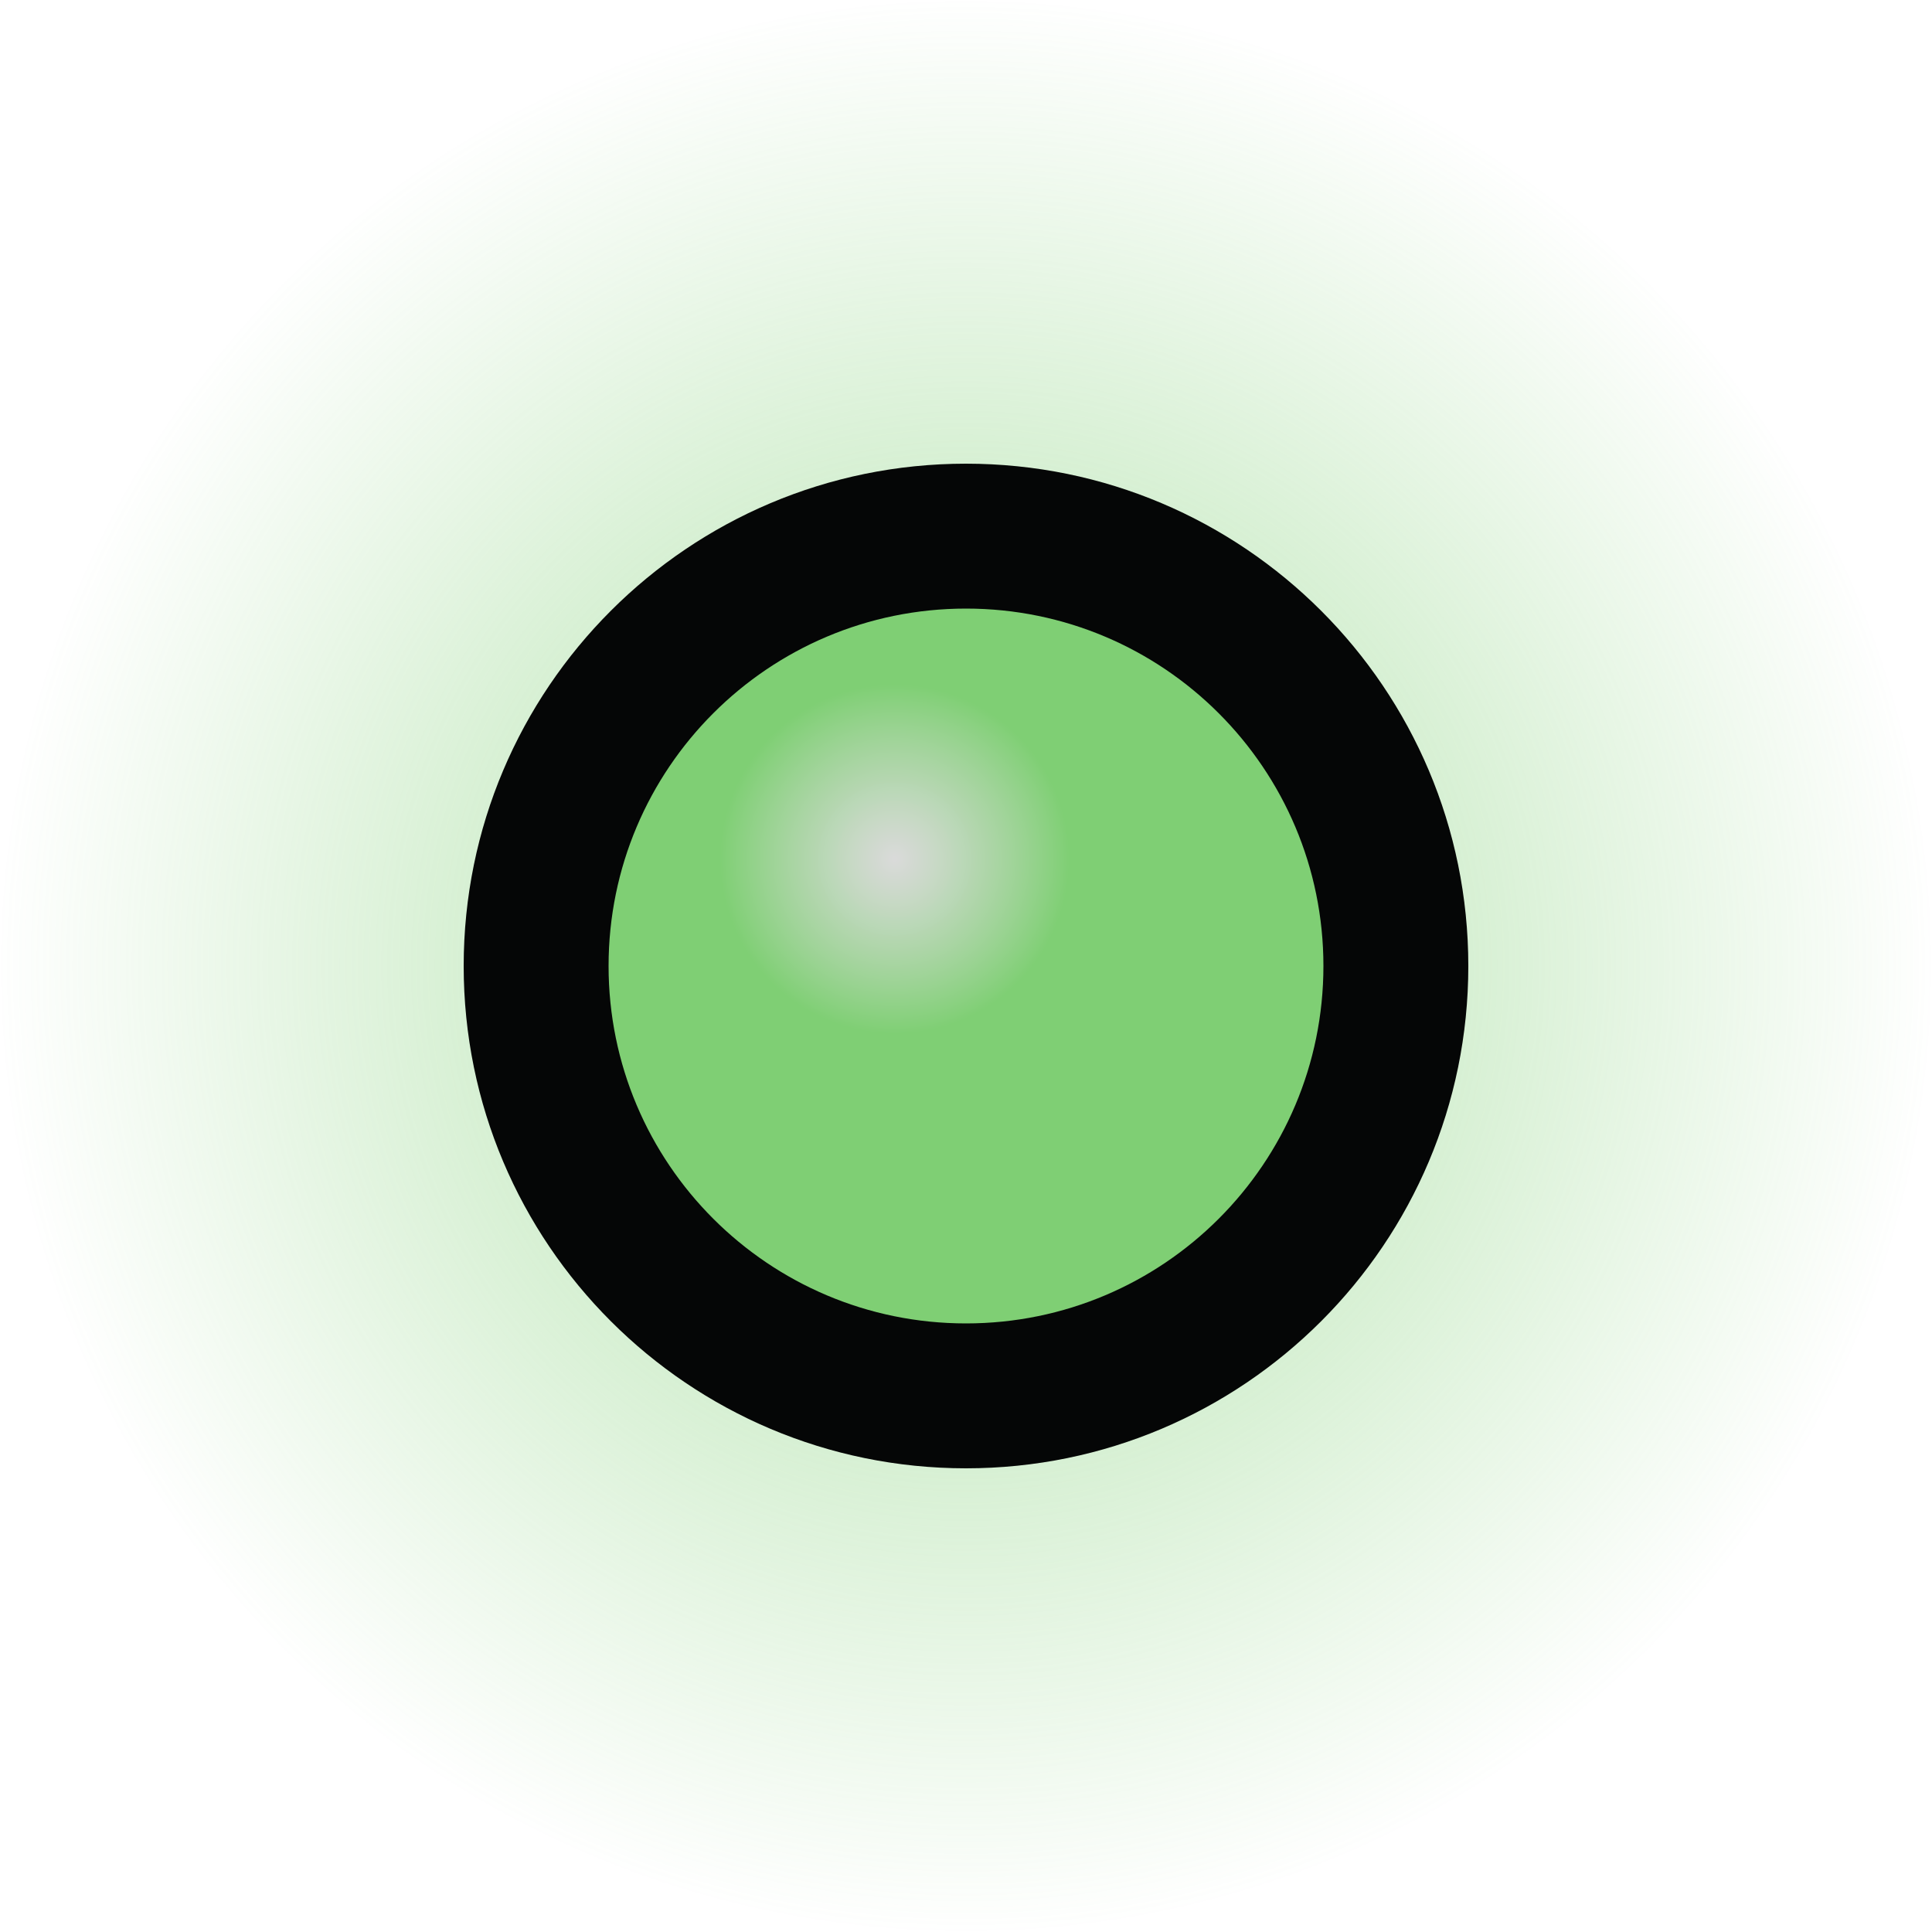
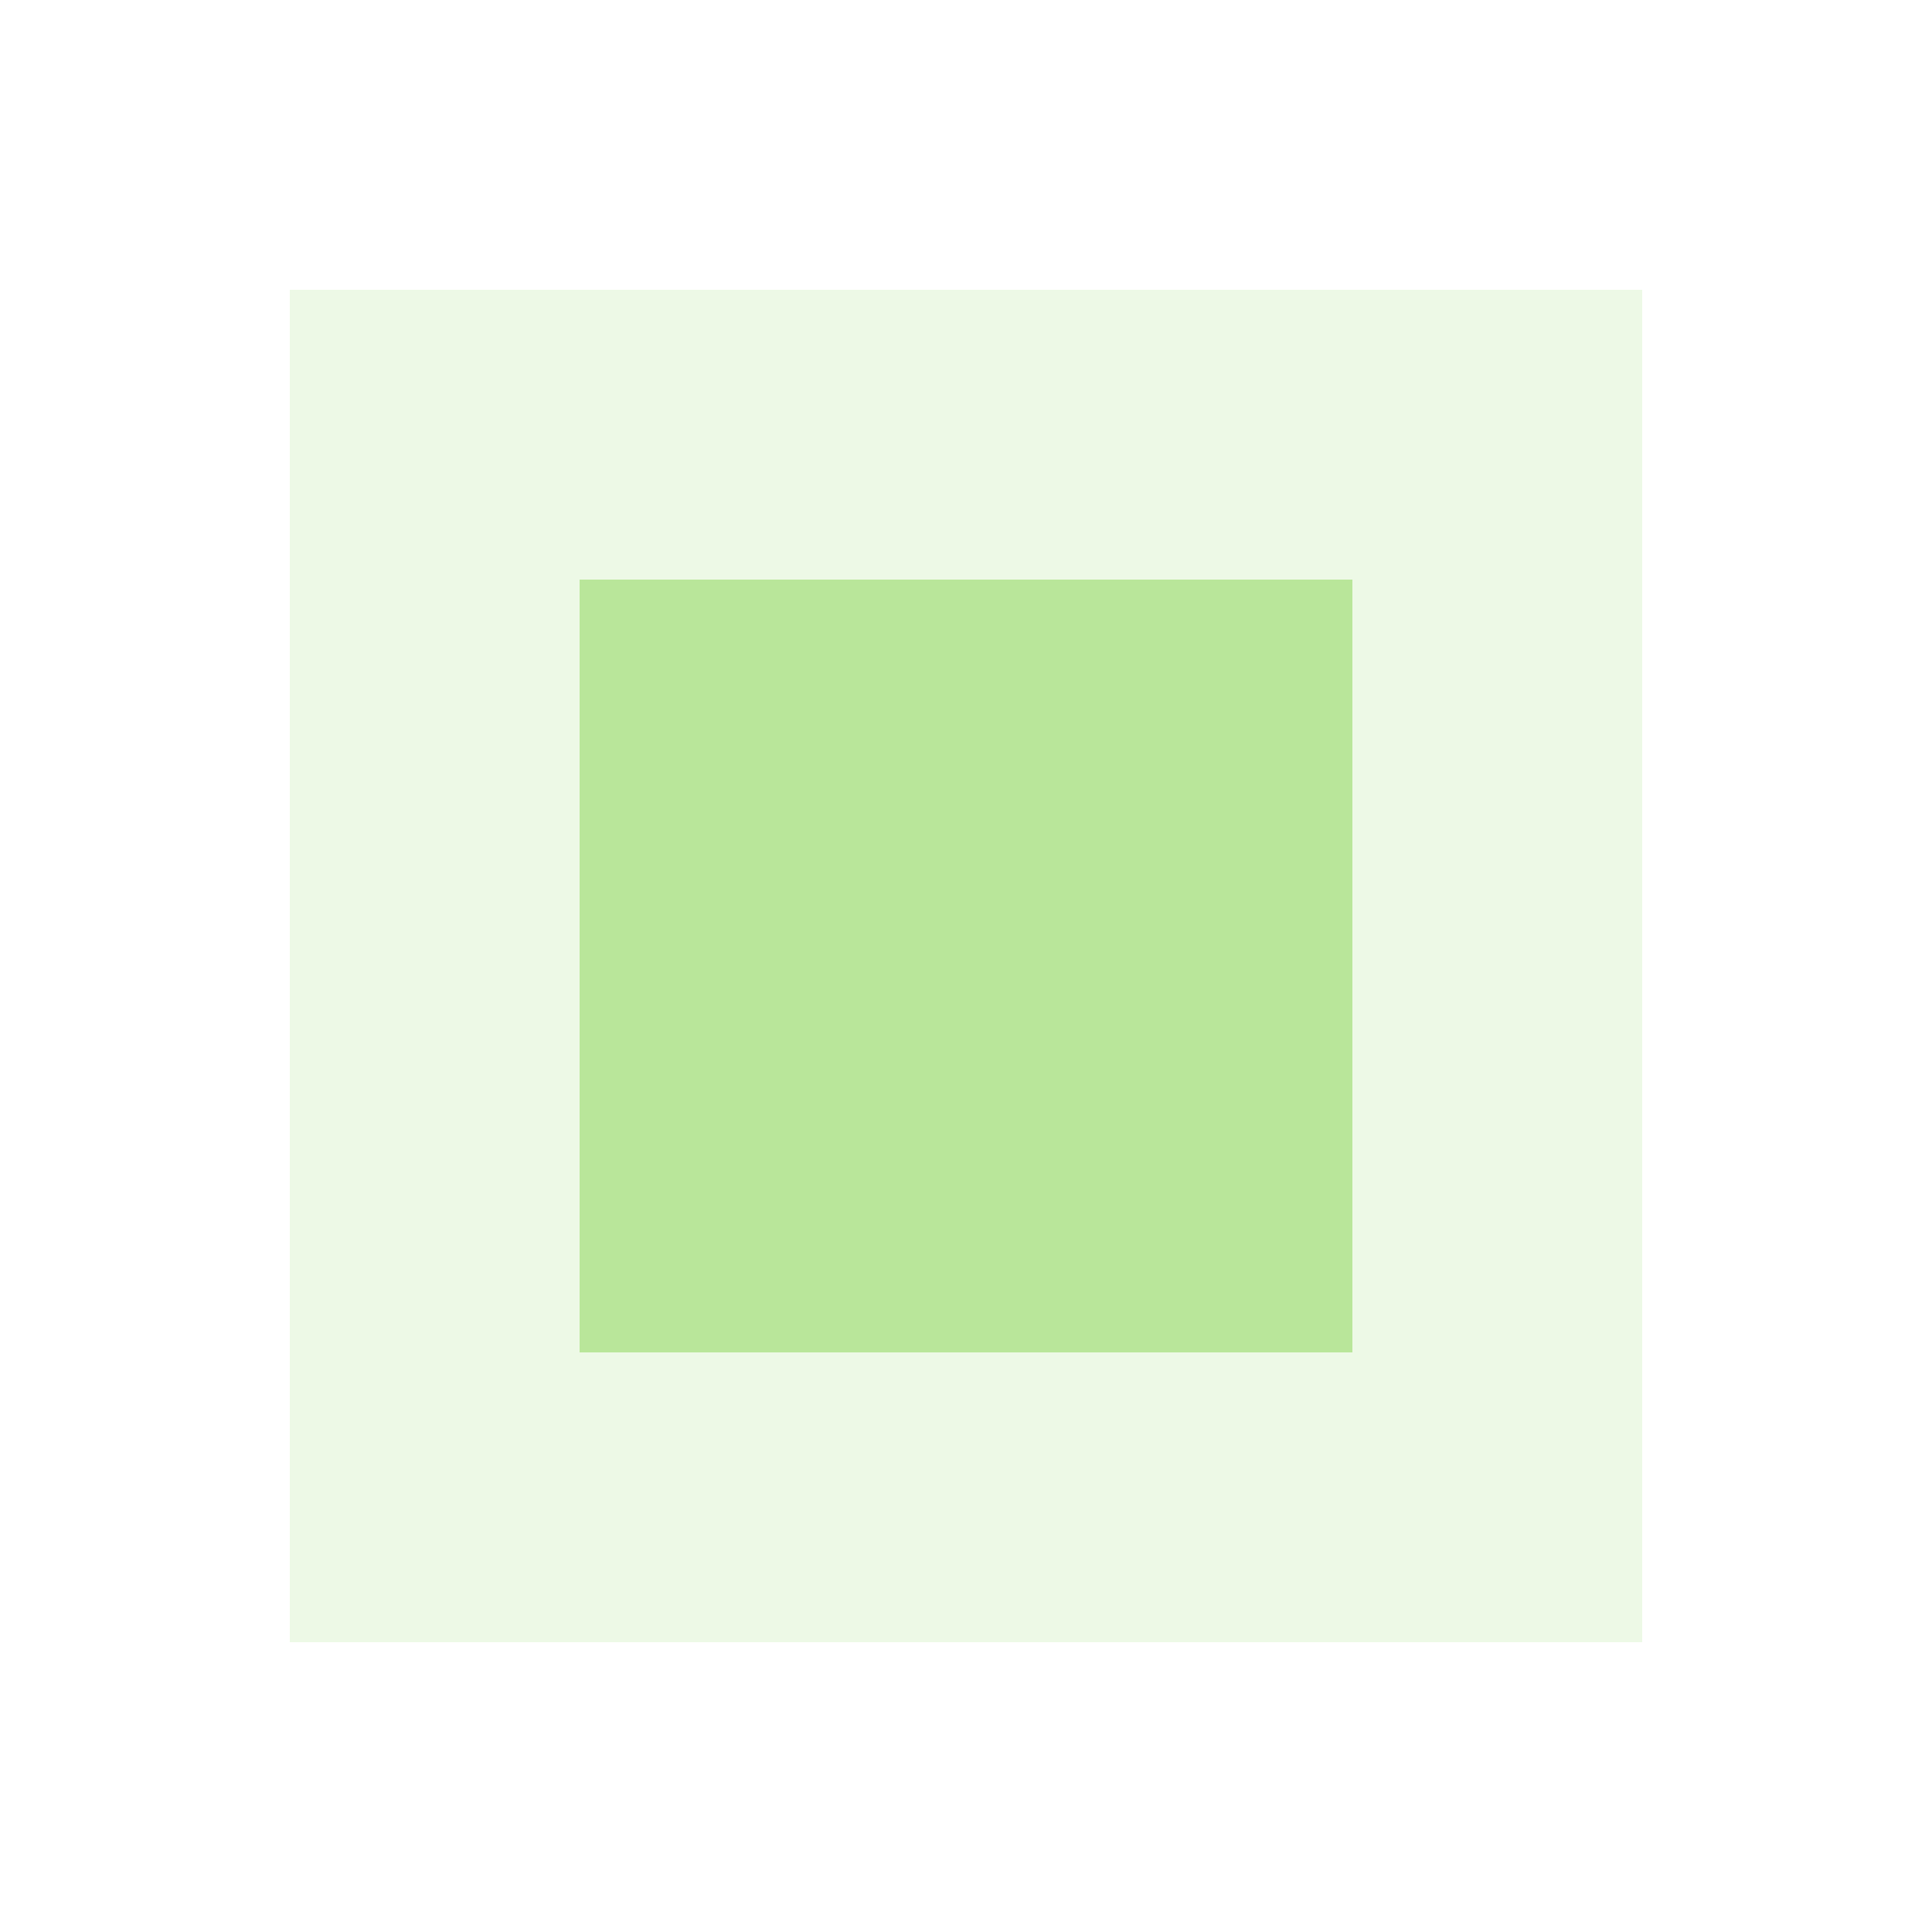
<svg xmlns="http://www.w3.org/2000/svg" width="20" height="20" viewBox="0 0 20 20">
-   <defs>
-     <radialGradient id="g" cx="0.4" cy="0.35" r="0.7">
-       <stop offset="0" stop-color="#ffffff" stop-opacity="0.85" />
-       <stop offset="0.35" stop-color="#7fcf74" />
-       <stop offset="1" stop-color="#7fcf74" stop-opacity="1" />
-     </radialGradient>
-     <radialGradient id="h" cx="0.5" cy="0.5" r="0.5">
-       <stop offset="0.3" stop-color="#7fcf74" stop-opacity="0.45" />
-       <stop offset="1" stop-color="#7fcf74" stop-opacity="0" />
-     </radialGradient>
-   </defs>
-   <circle cx="10" cy="10" r="10" fill="url(#h)" />
-   <circle cx="10" cy="10" r="5.2" fill="#050606" />
-   <circle cx="10" cy="10" r="3.7" fill="url(#g)" />
+   <rect x="3" y="3" width="14" height="14" fill="#b9e69a" opacity="0.25" />
+   <rect x="6" y="6" width="8" height="8" fill="#b9e69a" />
</svg>
